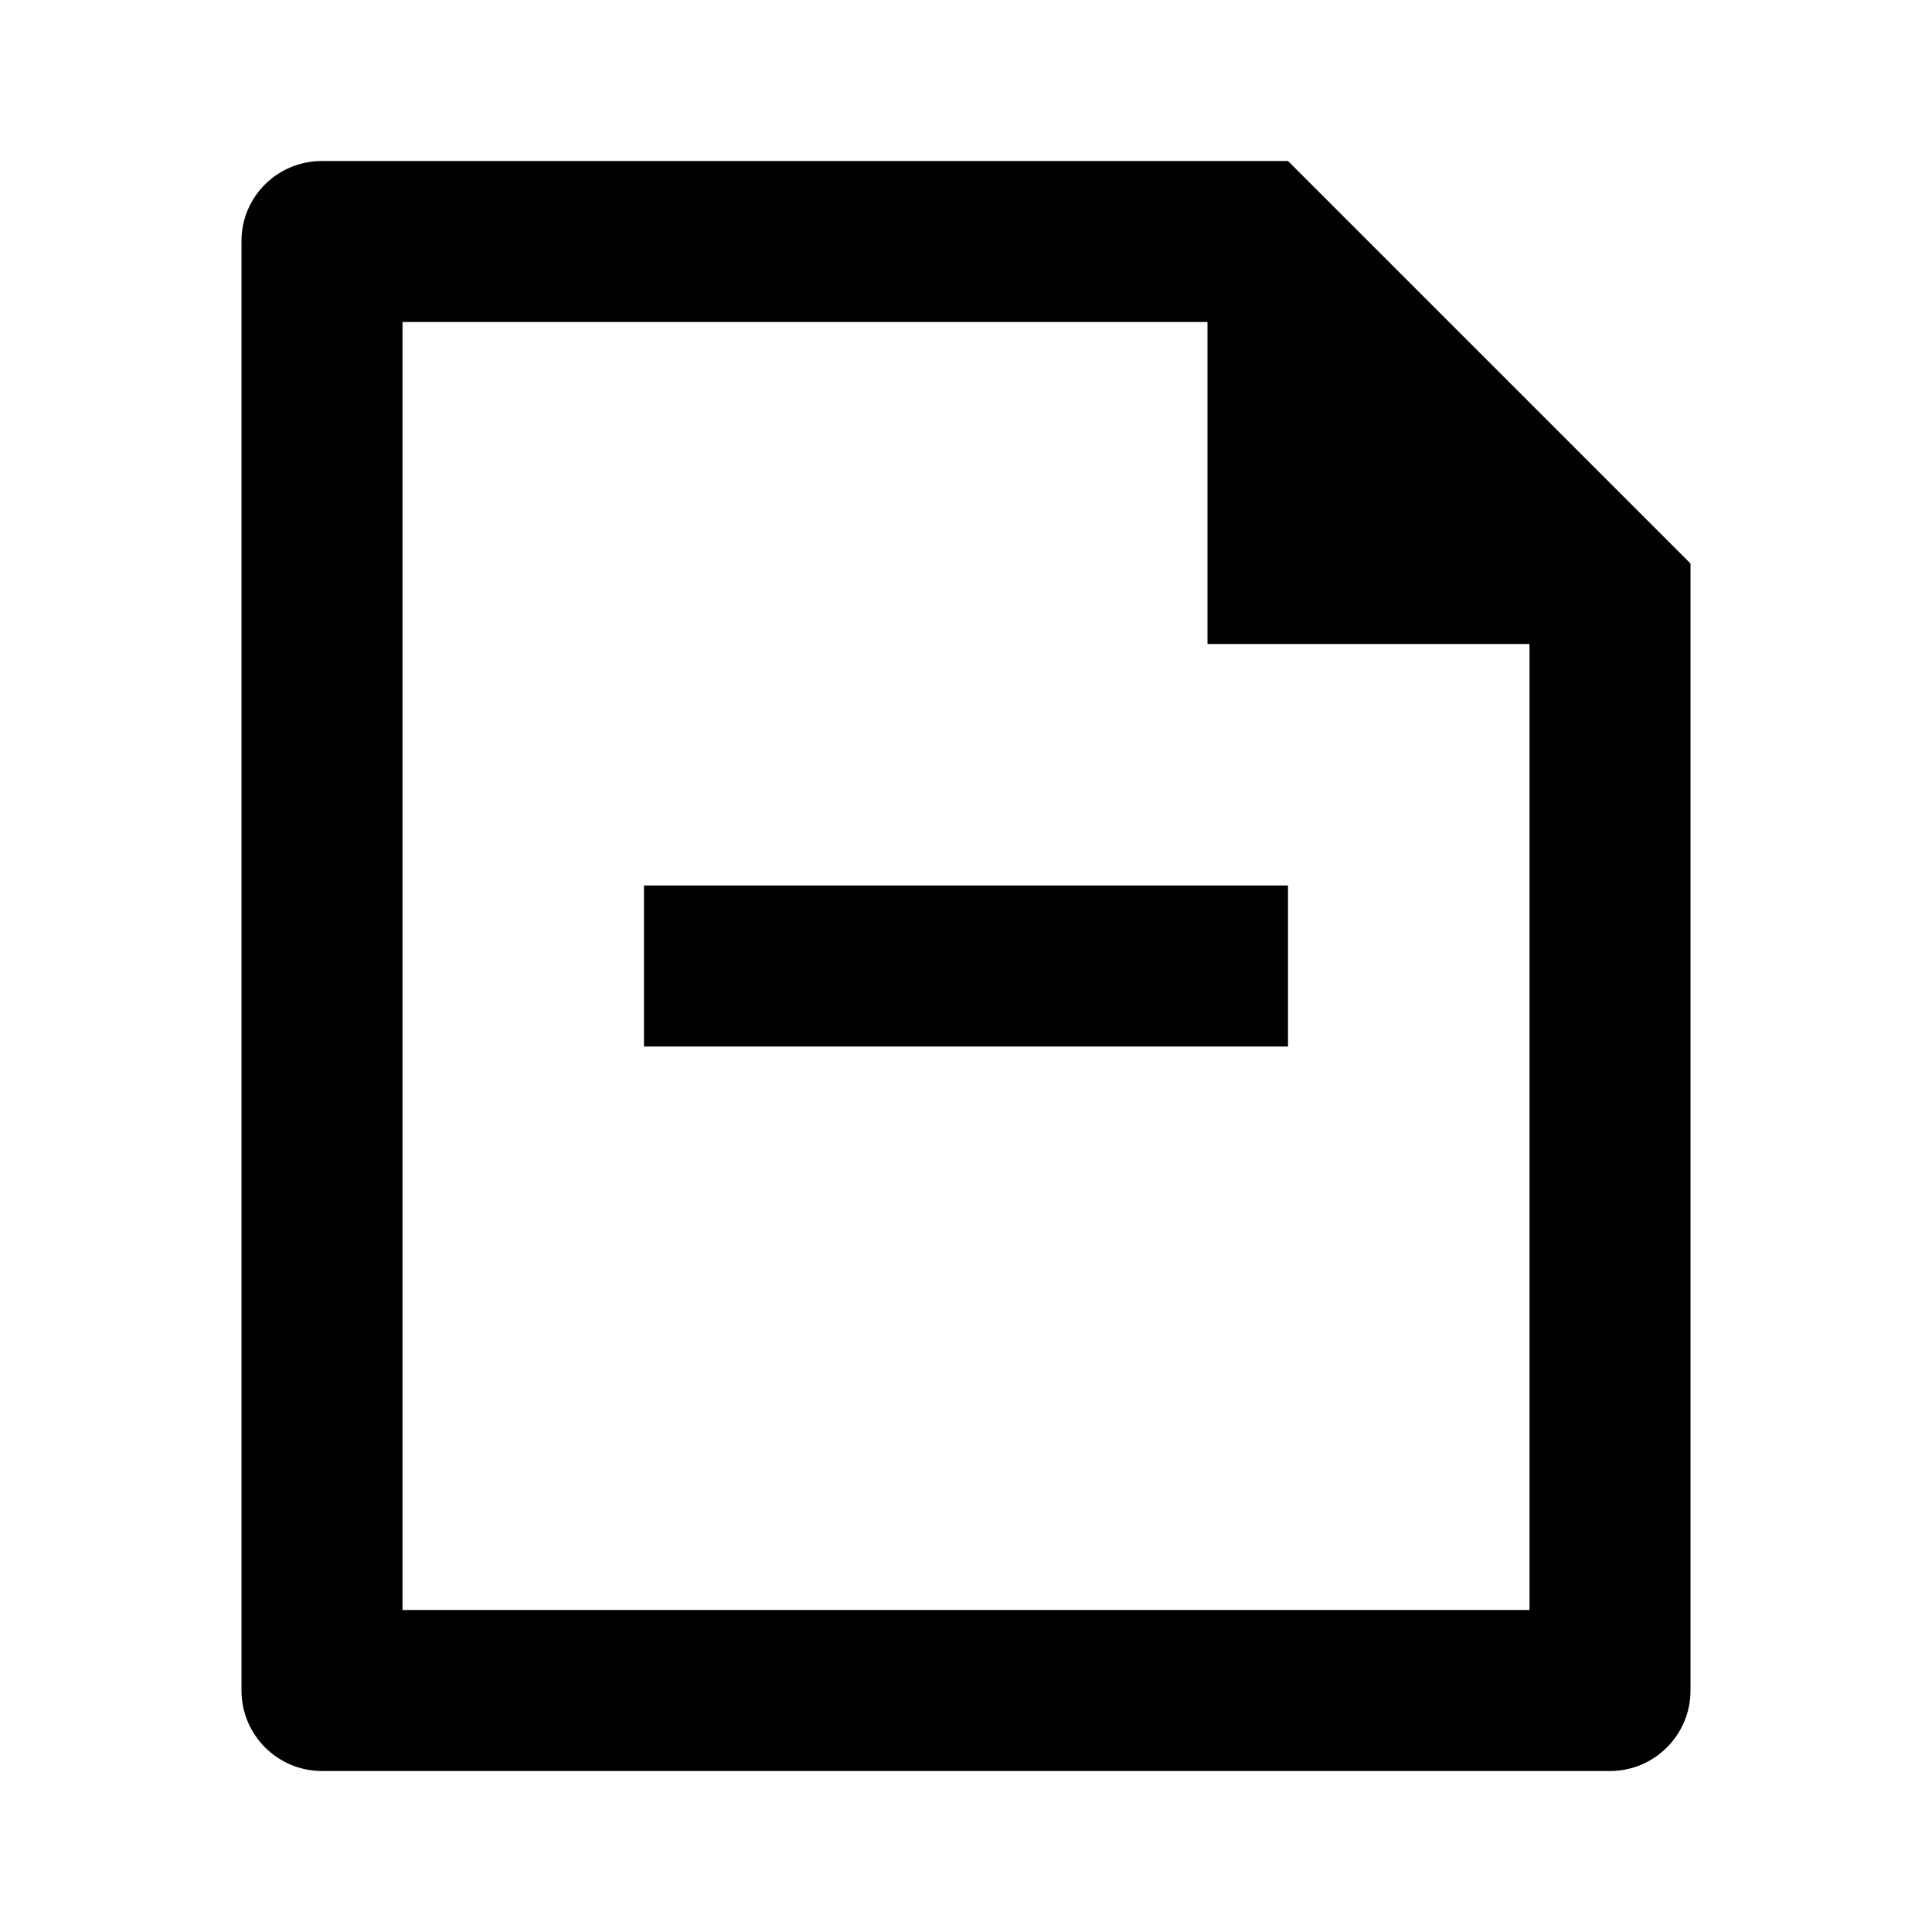
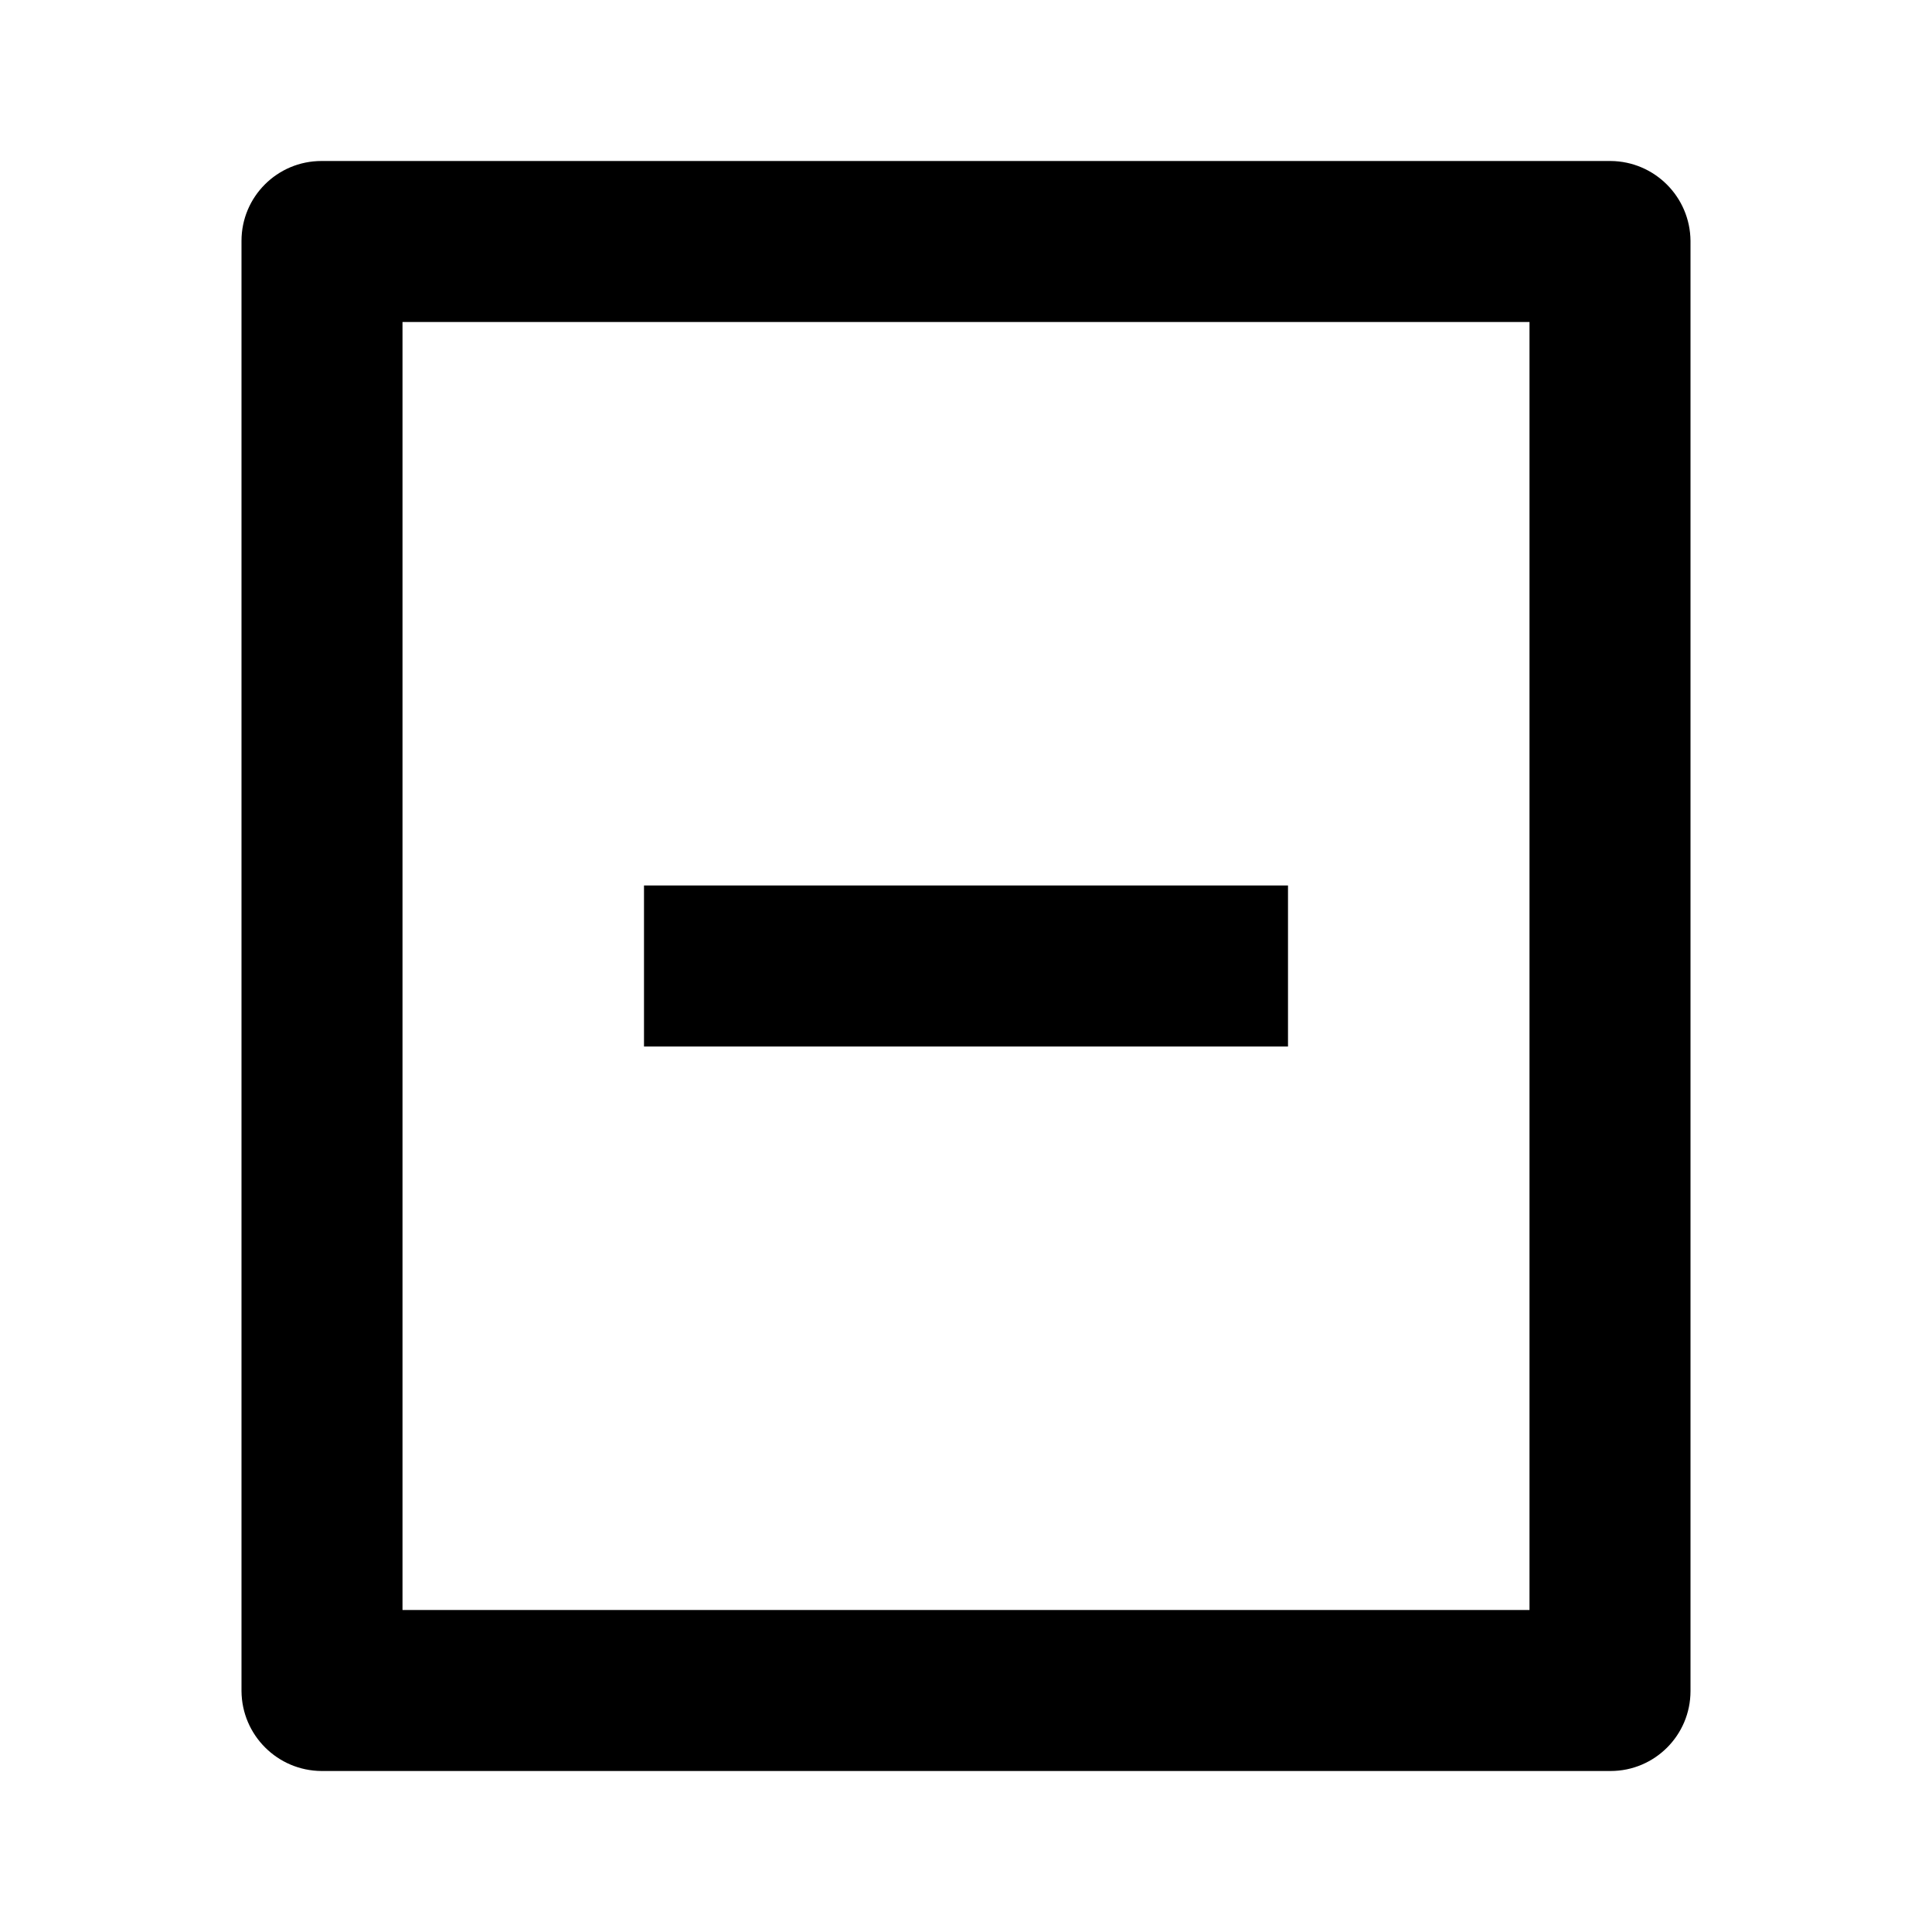
<svg xmlns="http://www.w3.org/2000/svg" viewBox="0 0 24 24">
  <g>
    <path fill="none" d="M0 0h24v24H0z" />
-     <path fill="#000" d="M15 4H5v16h14V8h-4V4zM3 2.992C3 2.444 3.447 2 3.999 2H16l5 5v13.993A1 1 0 0 1 20.007 22H3.993A1 1 0 0 1 3 21.008V2.992zM16 11v2H8v-2h8z" />
+     <path d="M3 2.992C3 2.444 3.445 2 3.993 2h16.014a1 1 0 0 1 .993.992v18.016a.993.993 0 0 1-.993.992H3.993A1 1 0 0 1 3 21.008V2.992zM5 4v16h14V4H5zm3 7h8v2H8v-2z" />
  </g>
</svg>
